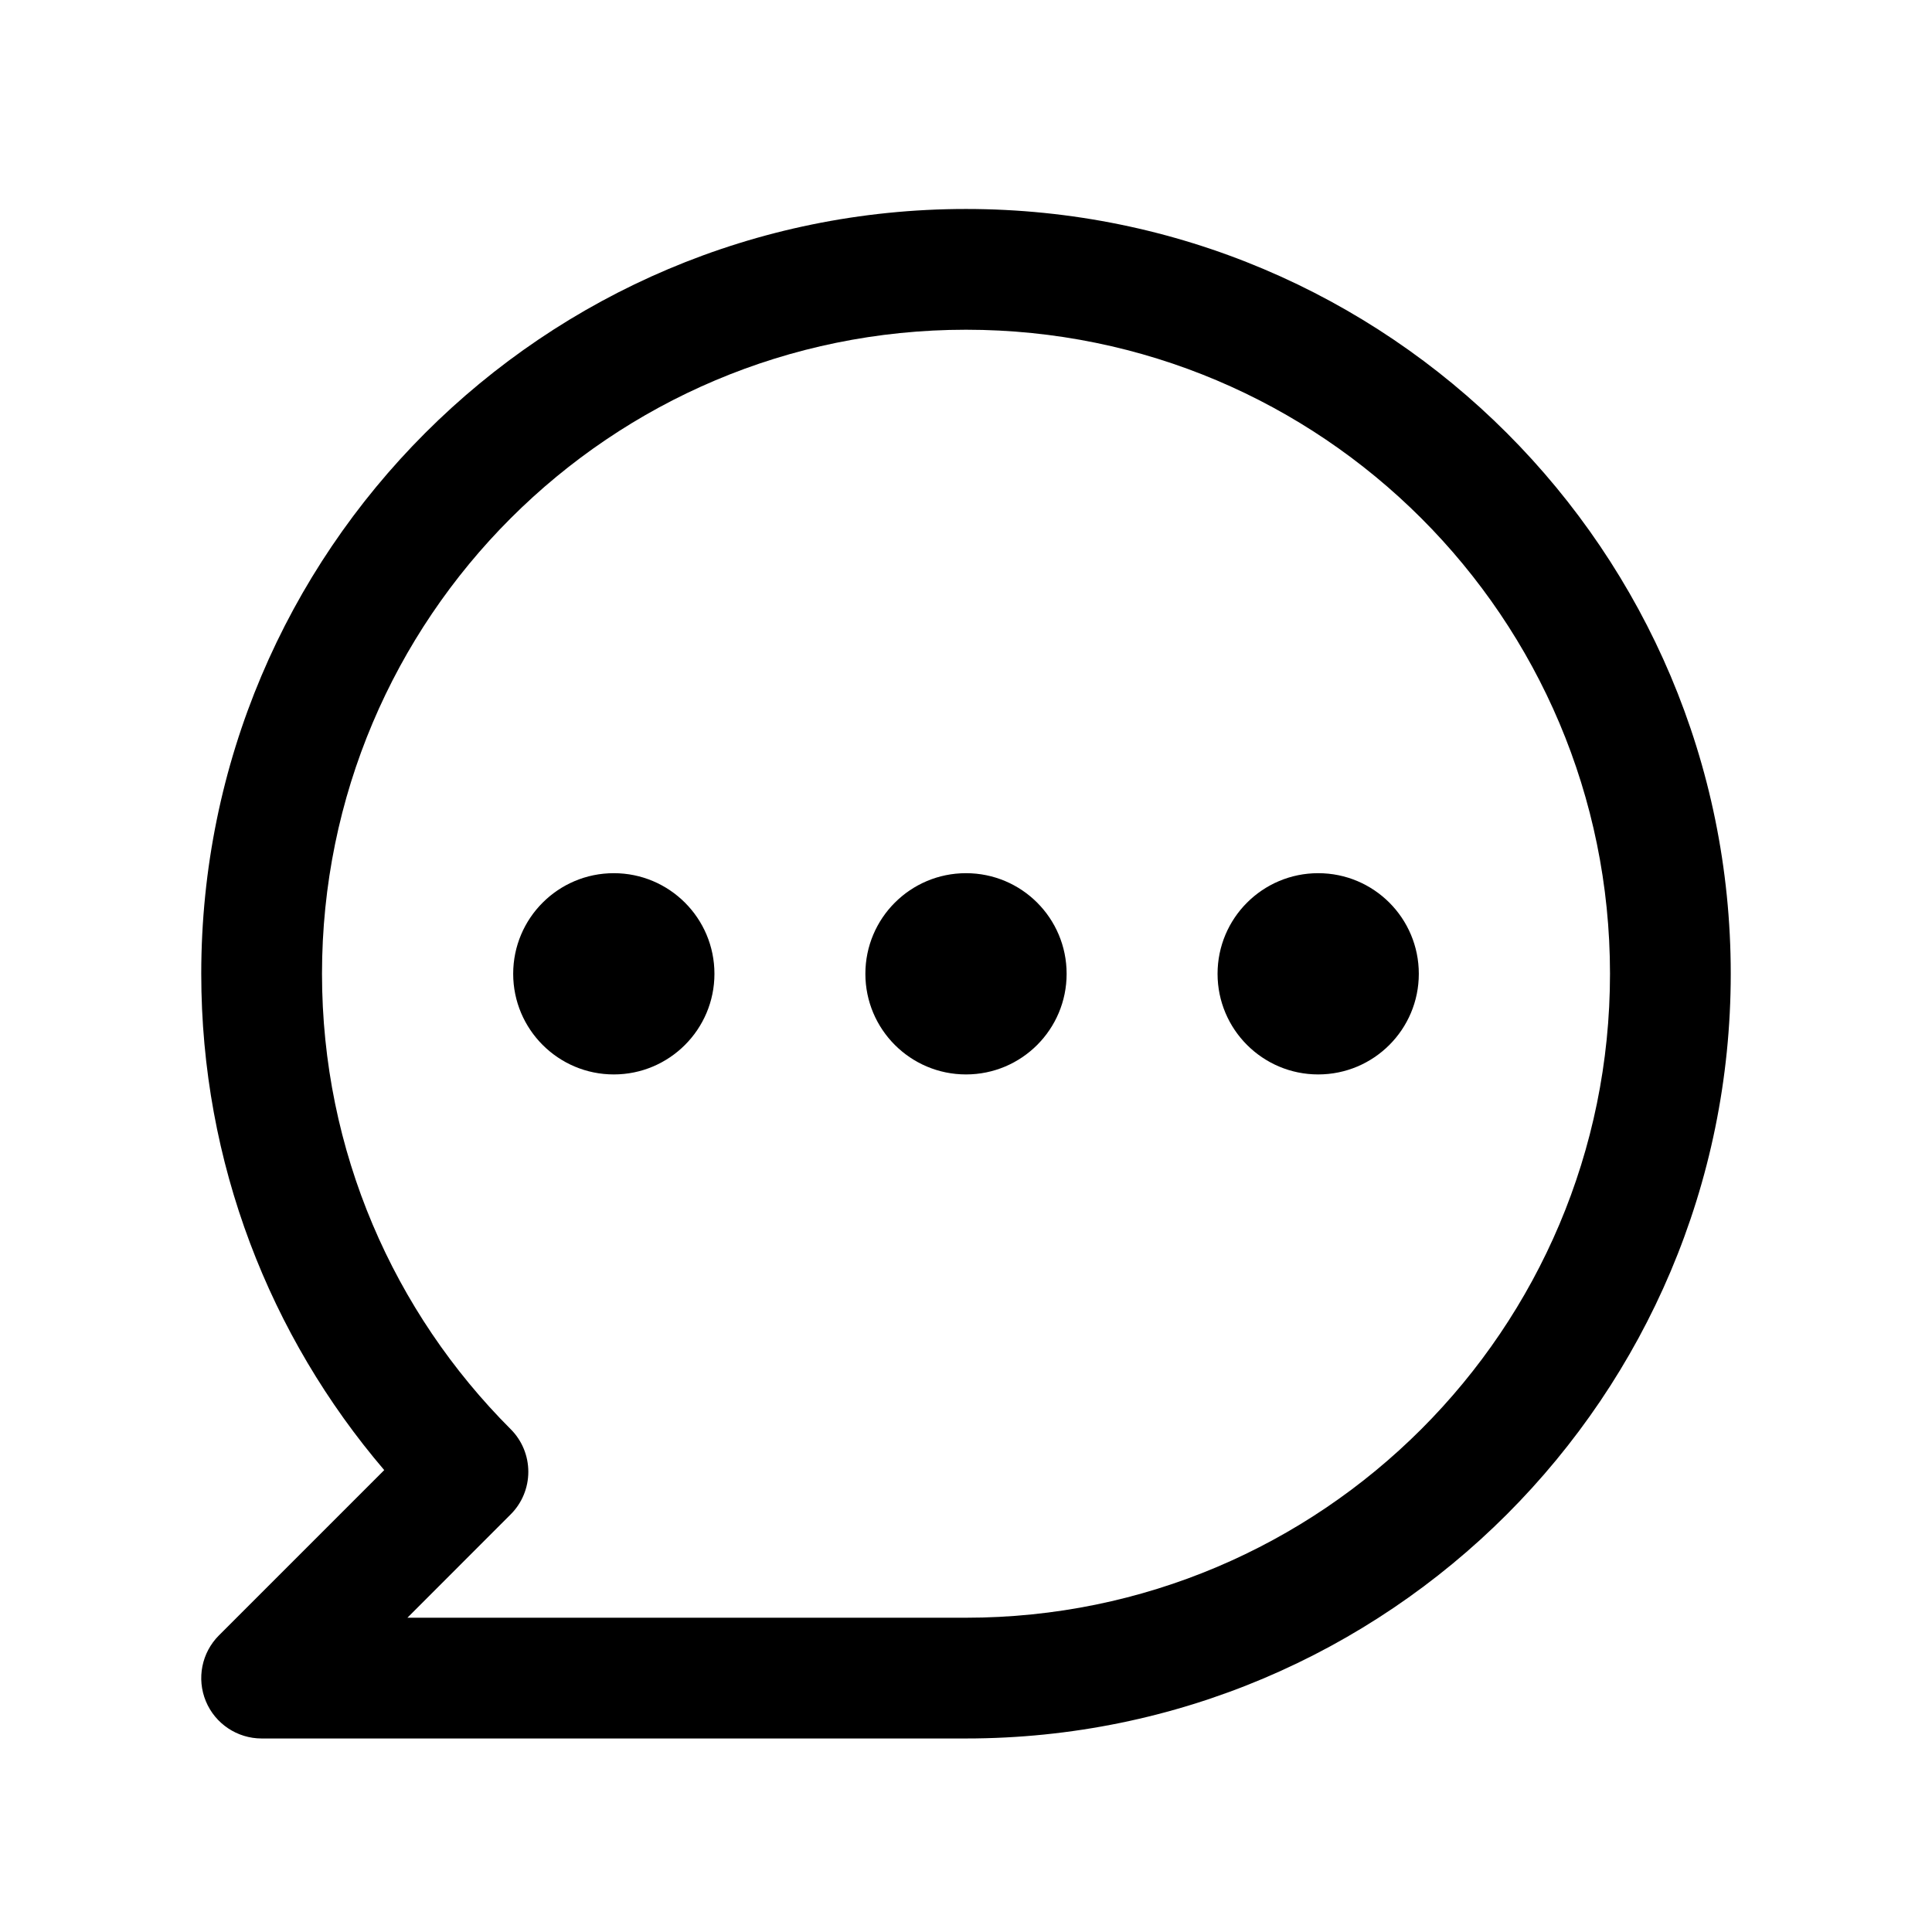
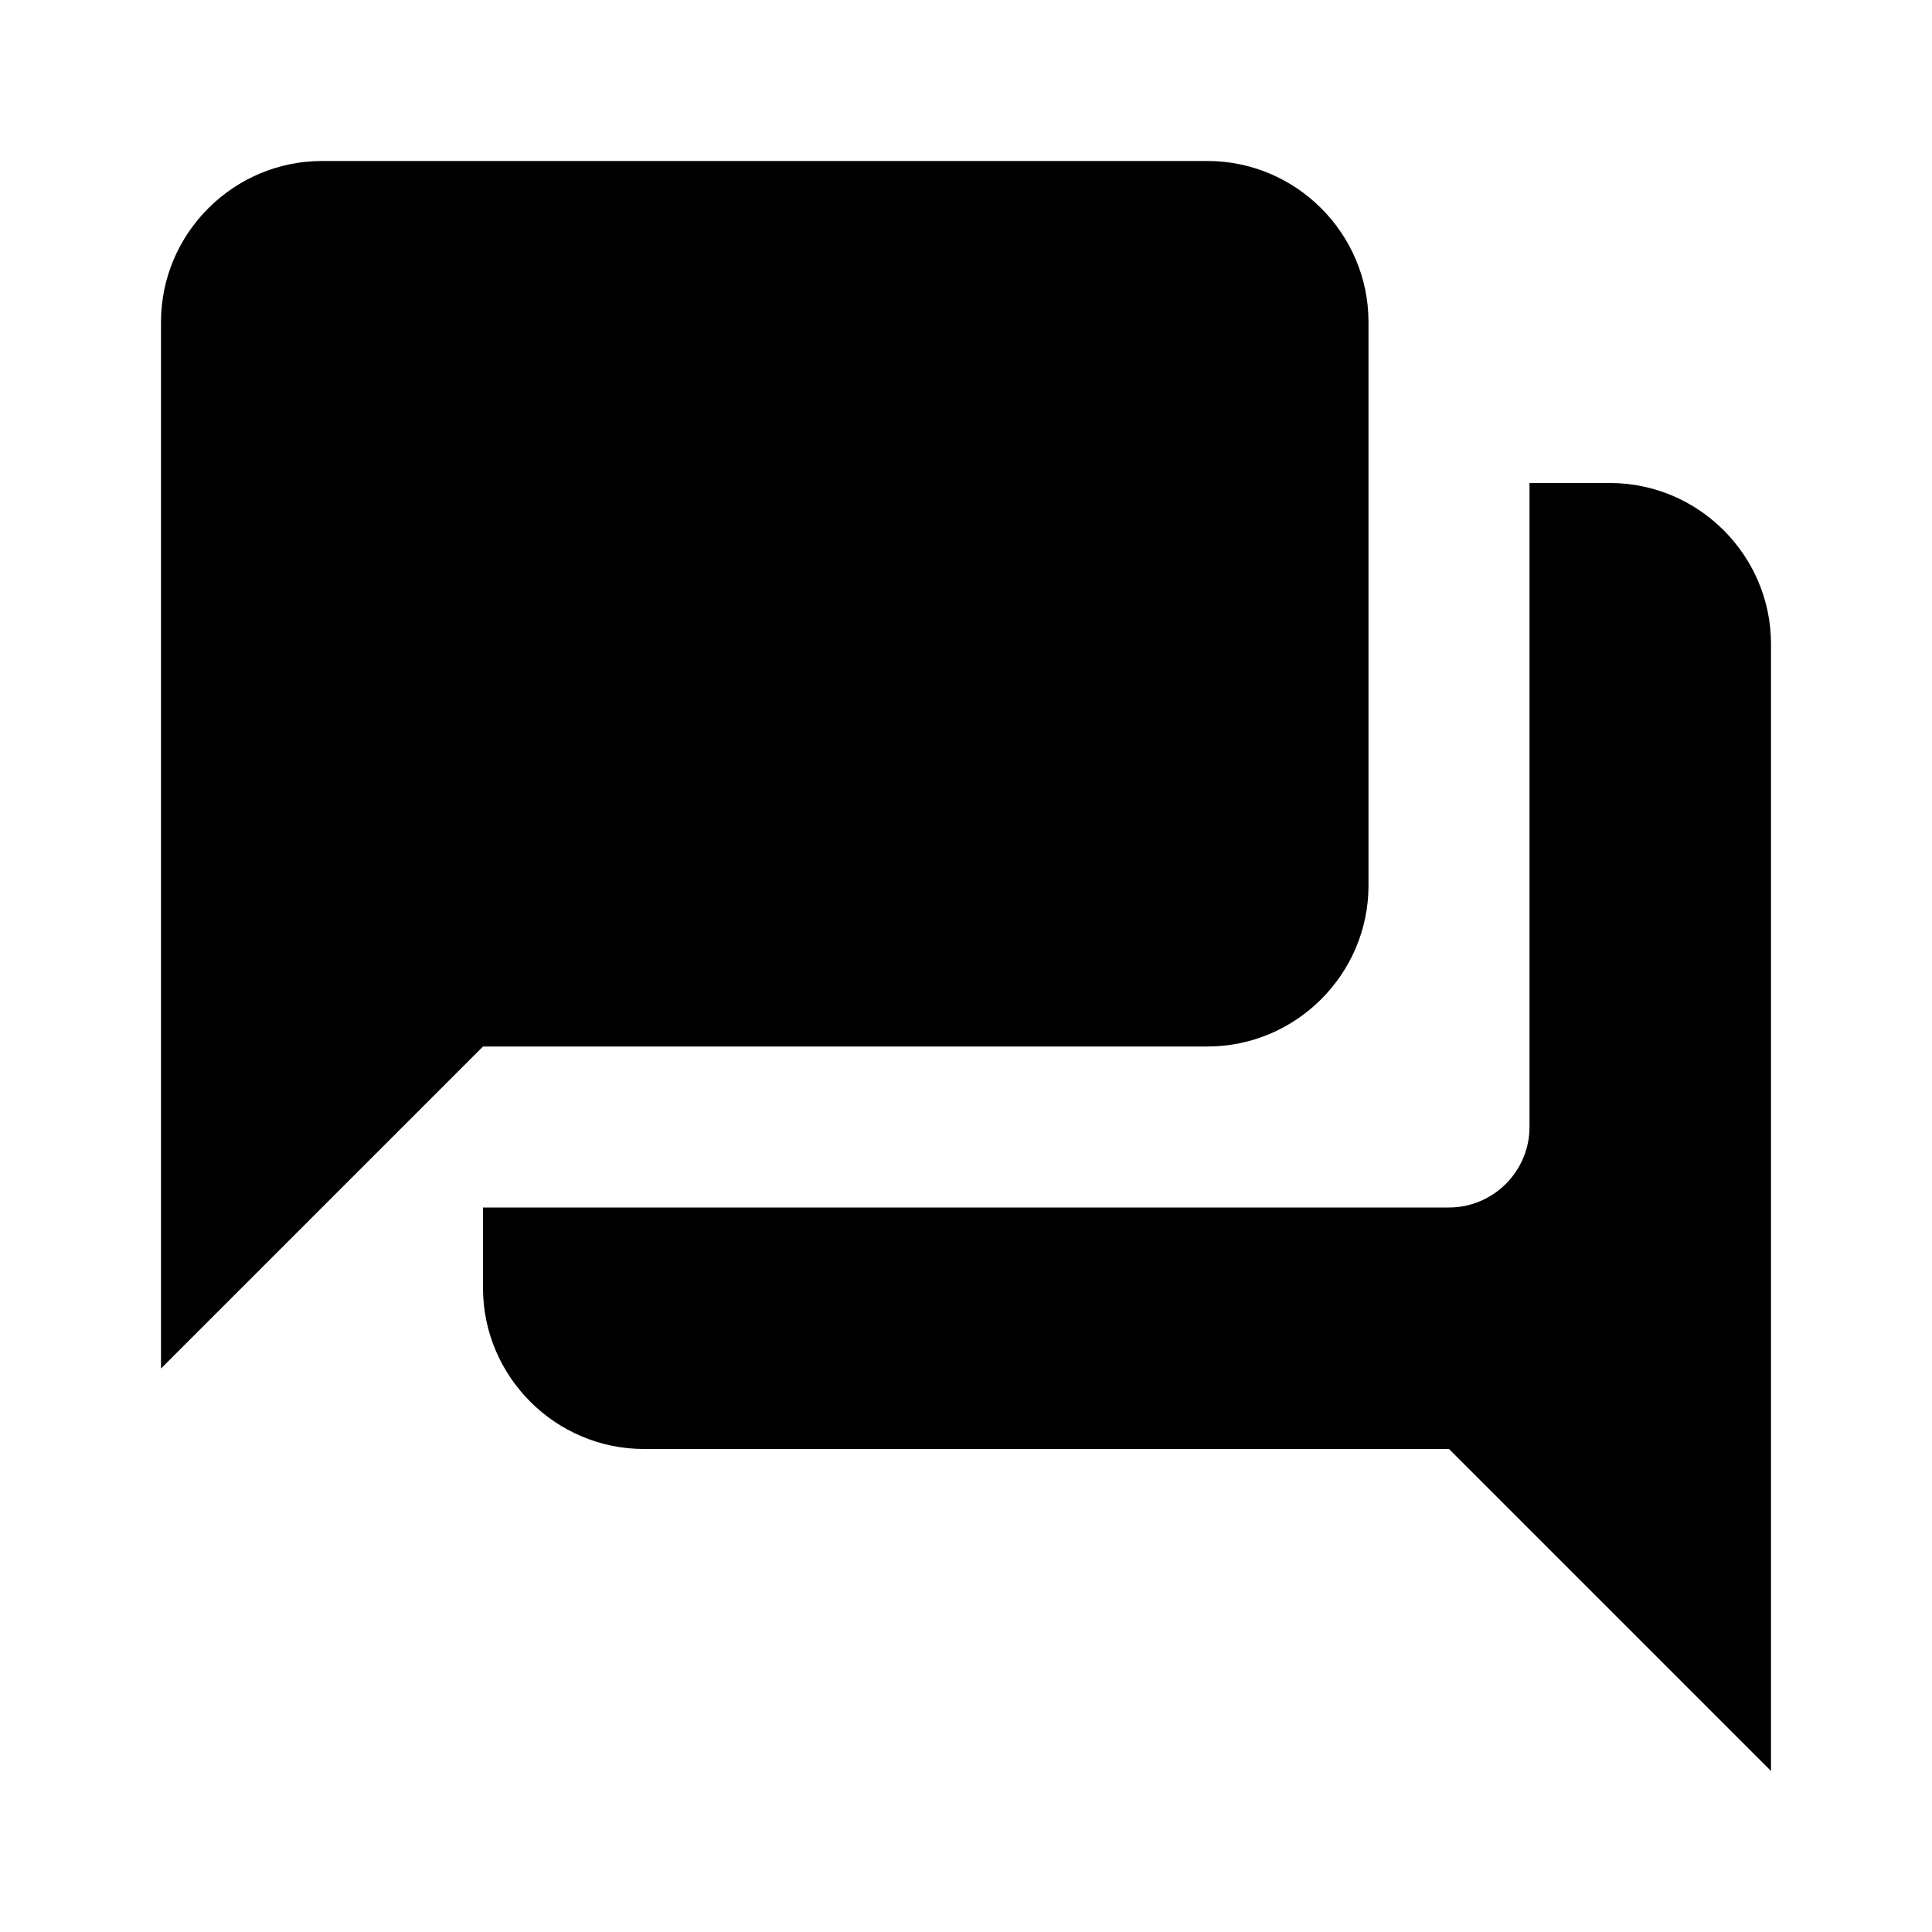
- <svg xmlns="http://www.w3.org/2000/svg" width="24" height="24" viewBox="0 0 24 24" fill="none">
-   <path fillRule="evenodd" clipRule="evenodd" d="M4 12.096C4 7.677 7.582 4.096 12 4.096C16.418 4.096 20 7.677 20 12.096C20 16.514 16.418 20.096 12 20.096H5.061L6.343 18.813C6.484 18.673 6.563 18.482 6.563 18.283C6.563 18.084 6.484 17.893 6.343 17.753C4.895 16.304 4 14.305 4 12.096ZM12 2.596C6.753 2.596 2.5 6.849 2.5 12.096C2.5 14.449 3.356 16.603 4.773 18.262L2.72 20.315C2.505 20.53 2.441 20.852 2.557 21.133C2.673 21.413 2.947 21.596 3.25 21.596H12C17.247 21.596 21.5 17.342 21.5 12.096C21.5 6.849 17.247 2.596 12 2.596ZM7.625 10.847C6.935 10.847 6.375 11.406 6.375 12.097C6.375 12.787 6.935 13.347 7.625 13.347H7.625C8.315 13.347 8.875 12.787 8.875 12.097C8.875 11.406 8.315 10.847 7.625 10.847H7.625ZM10.75 12.097C10.75 11.406 11.31 10.847 12 10.847H12C12.691 10.847 13.25 11.406 13.25 12.097C13.25 12.787 12.691 13.347 12 13.347H12C11.31 13.347 10.75 12.787 10.75 12.097ZM16.375 10.847C15.685 10.847 15.125 11.406 15.125 12.097C15.125 12.787 15.685 13.347 16.375 13.347H16.375C17.066 13.347 17.625 12.787 17.625 12.097C17.625 11.406 17.066 10.847 16.375 10.847H16.375Z" fill="currentColor" />
+ <svg xmlns="http://www.w3.org/2000/svg" width="24" height="24" viewBox="0 0 24 24" fill="currentColor">
+   <path d="M20 6h-1v8c0 .55-.45 1-1 1H6v1c0 1.1.9 2 2 2h10l4 4V8c0-1.1-.9-2-2-2m-3 5V4c0-1.1-.9-2-2-2H4c-1.1 0-2 .9-2 2v13l4-4h9c1.1 0 2-.9 2-2" />
</svg>
